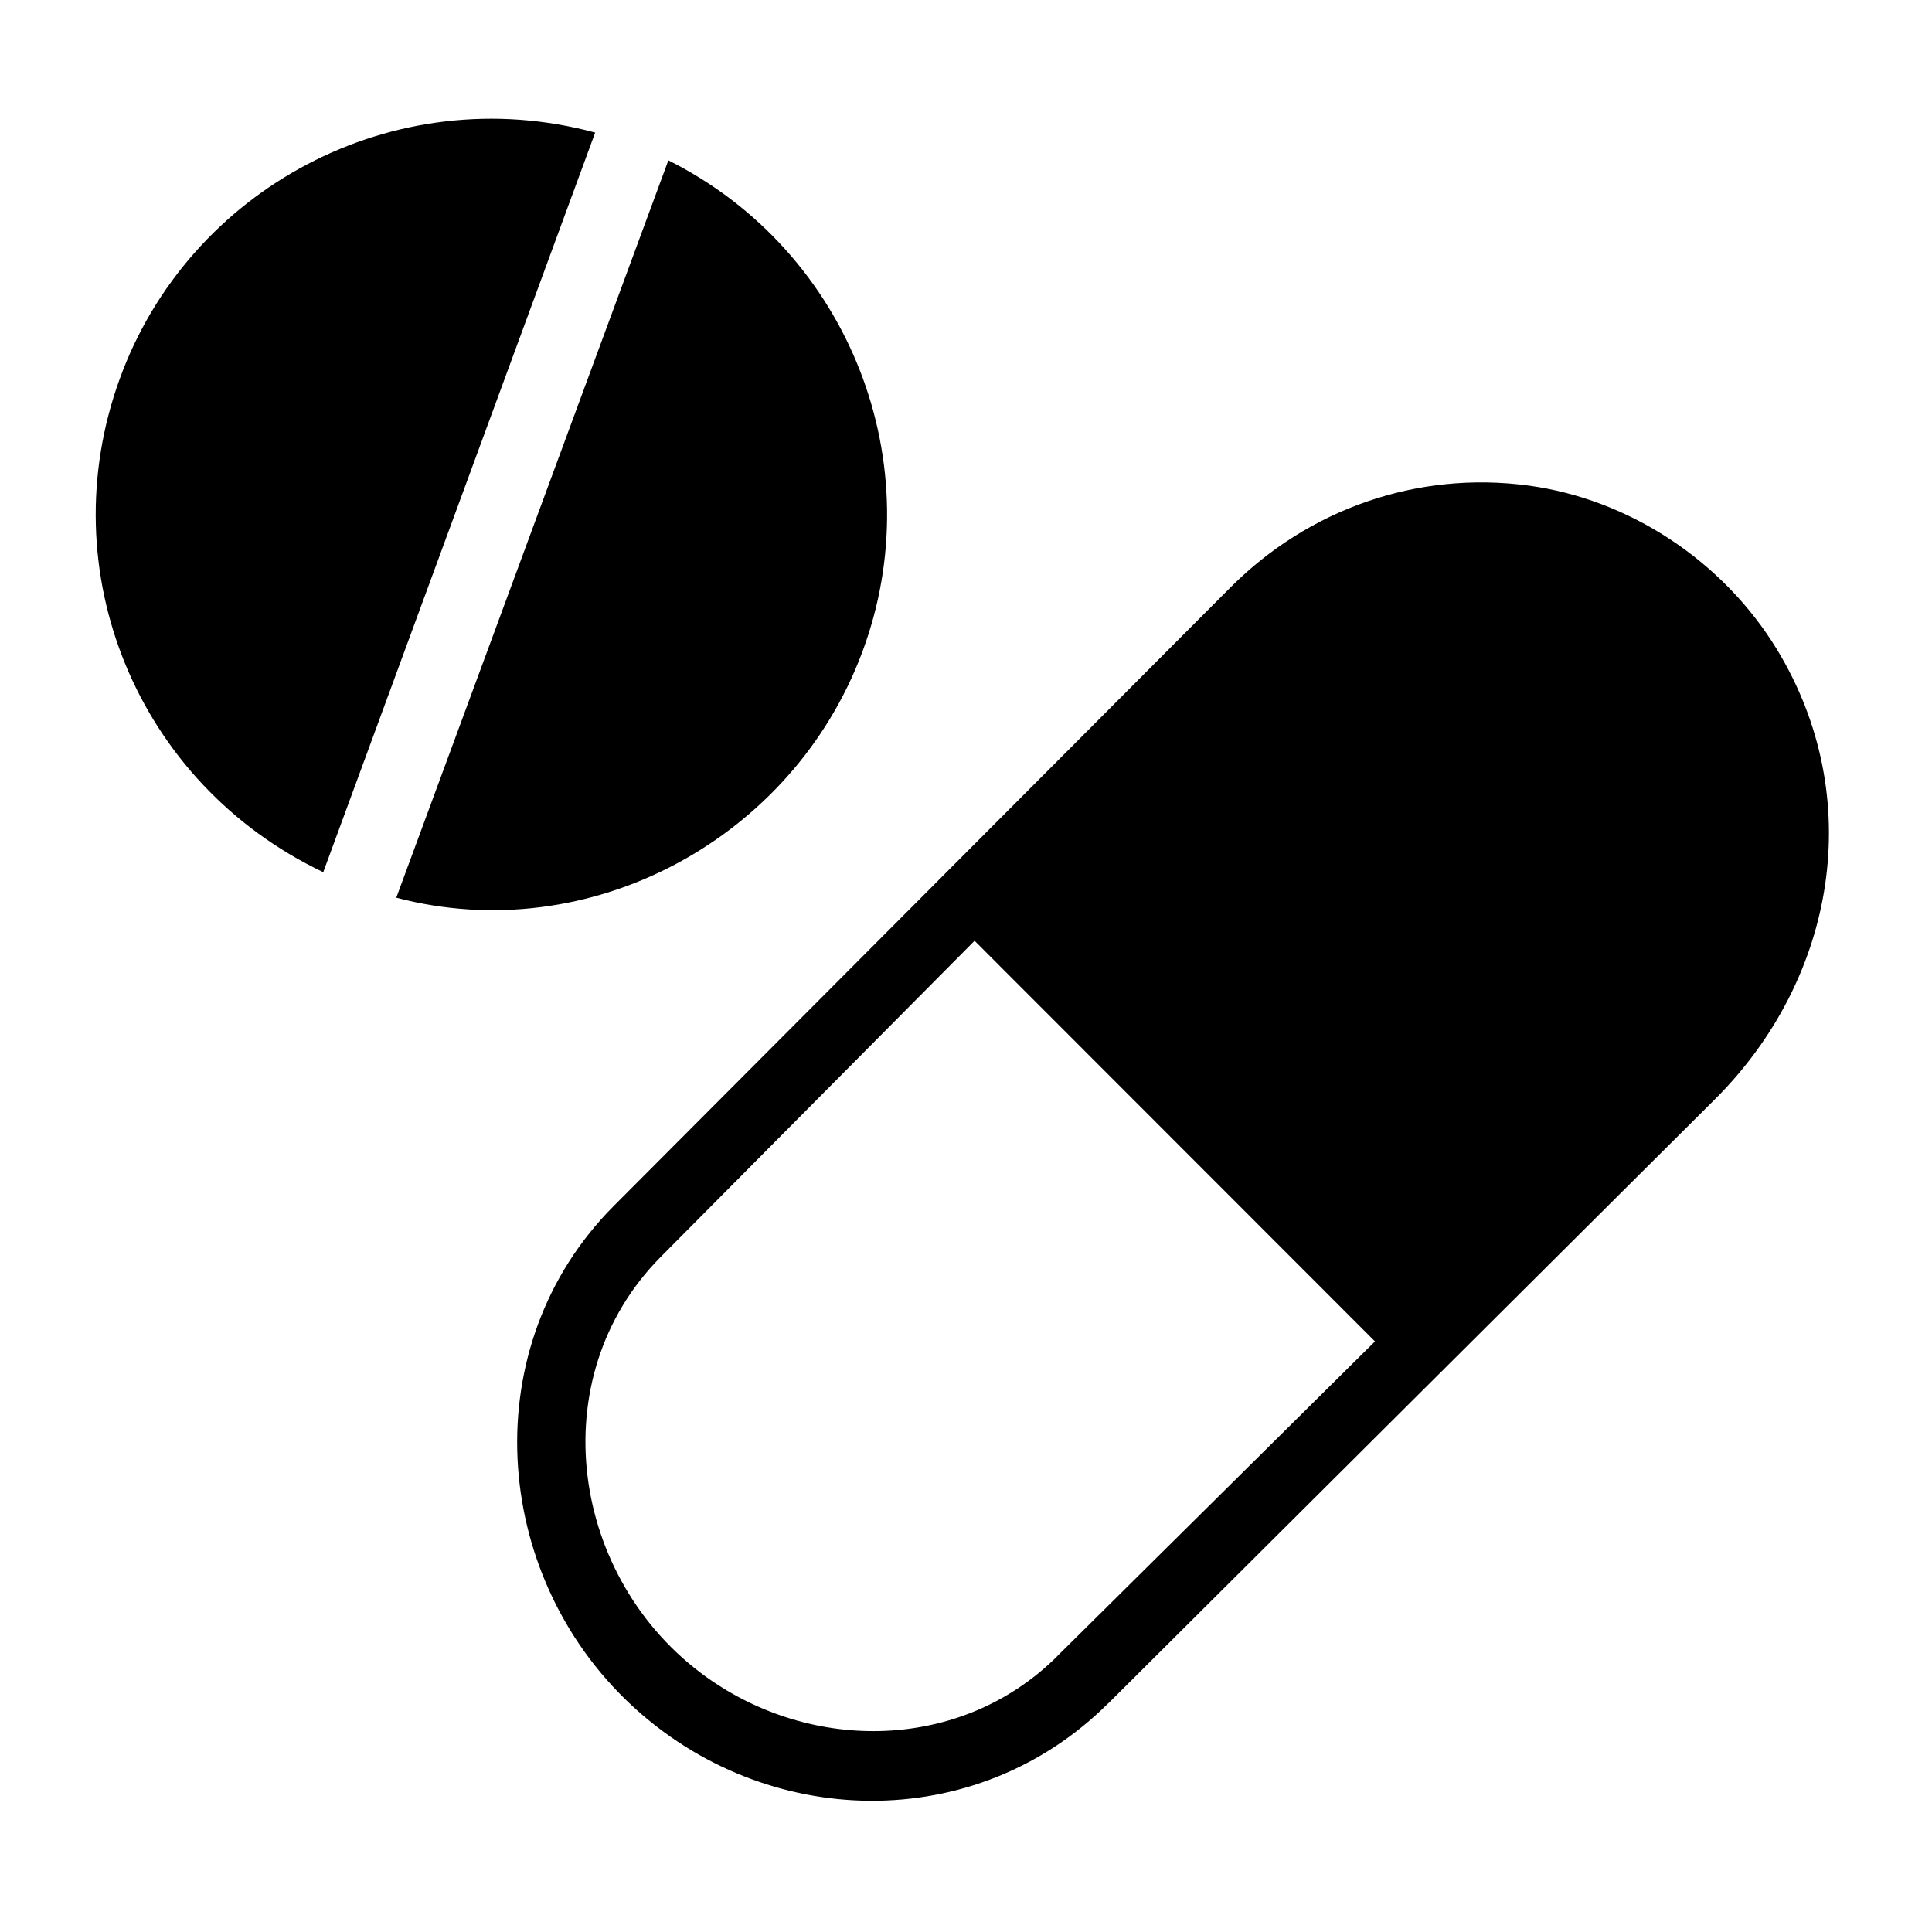
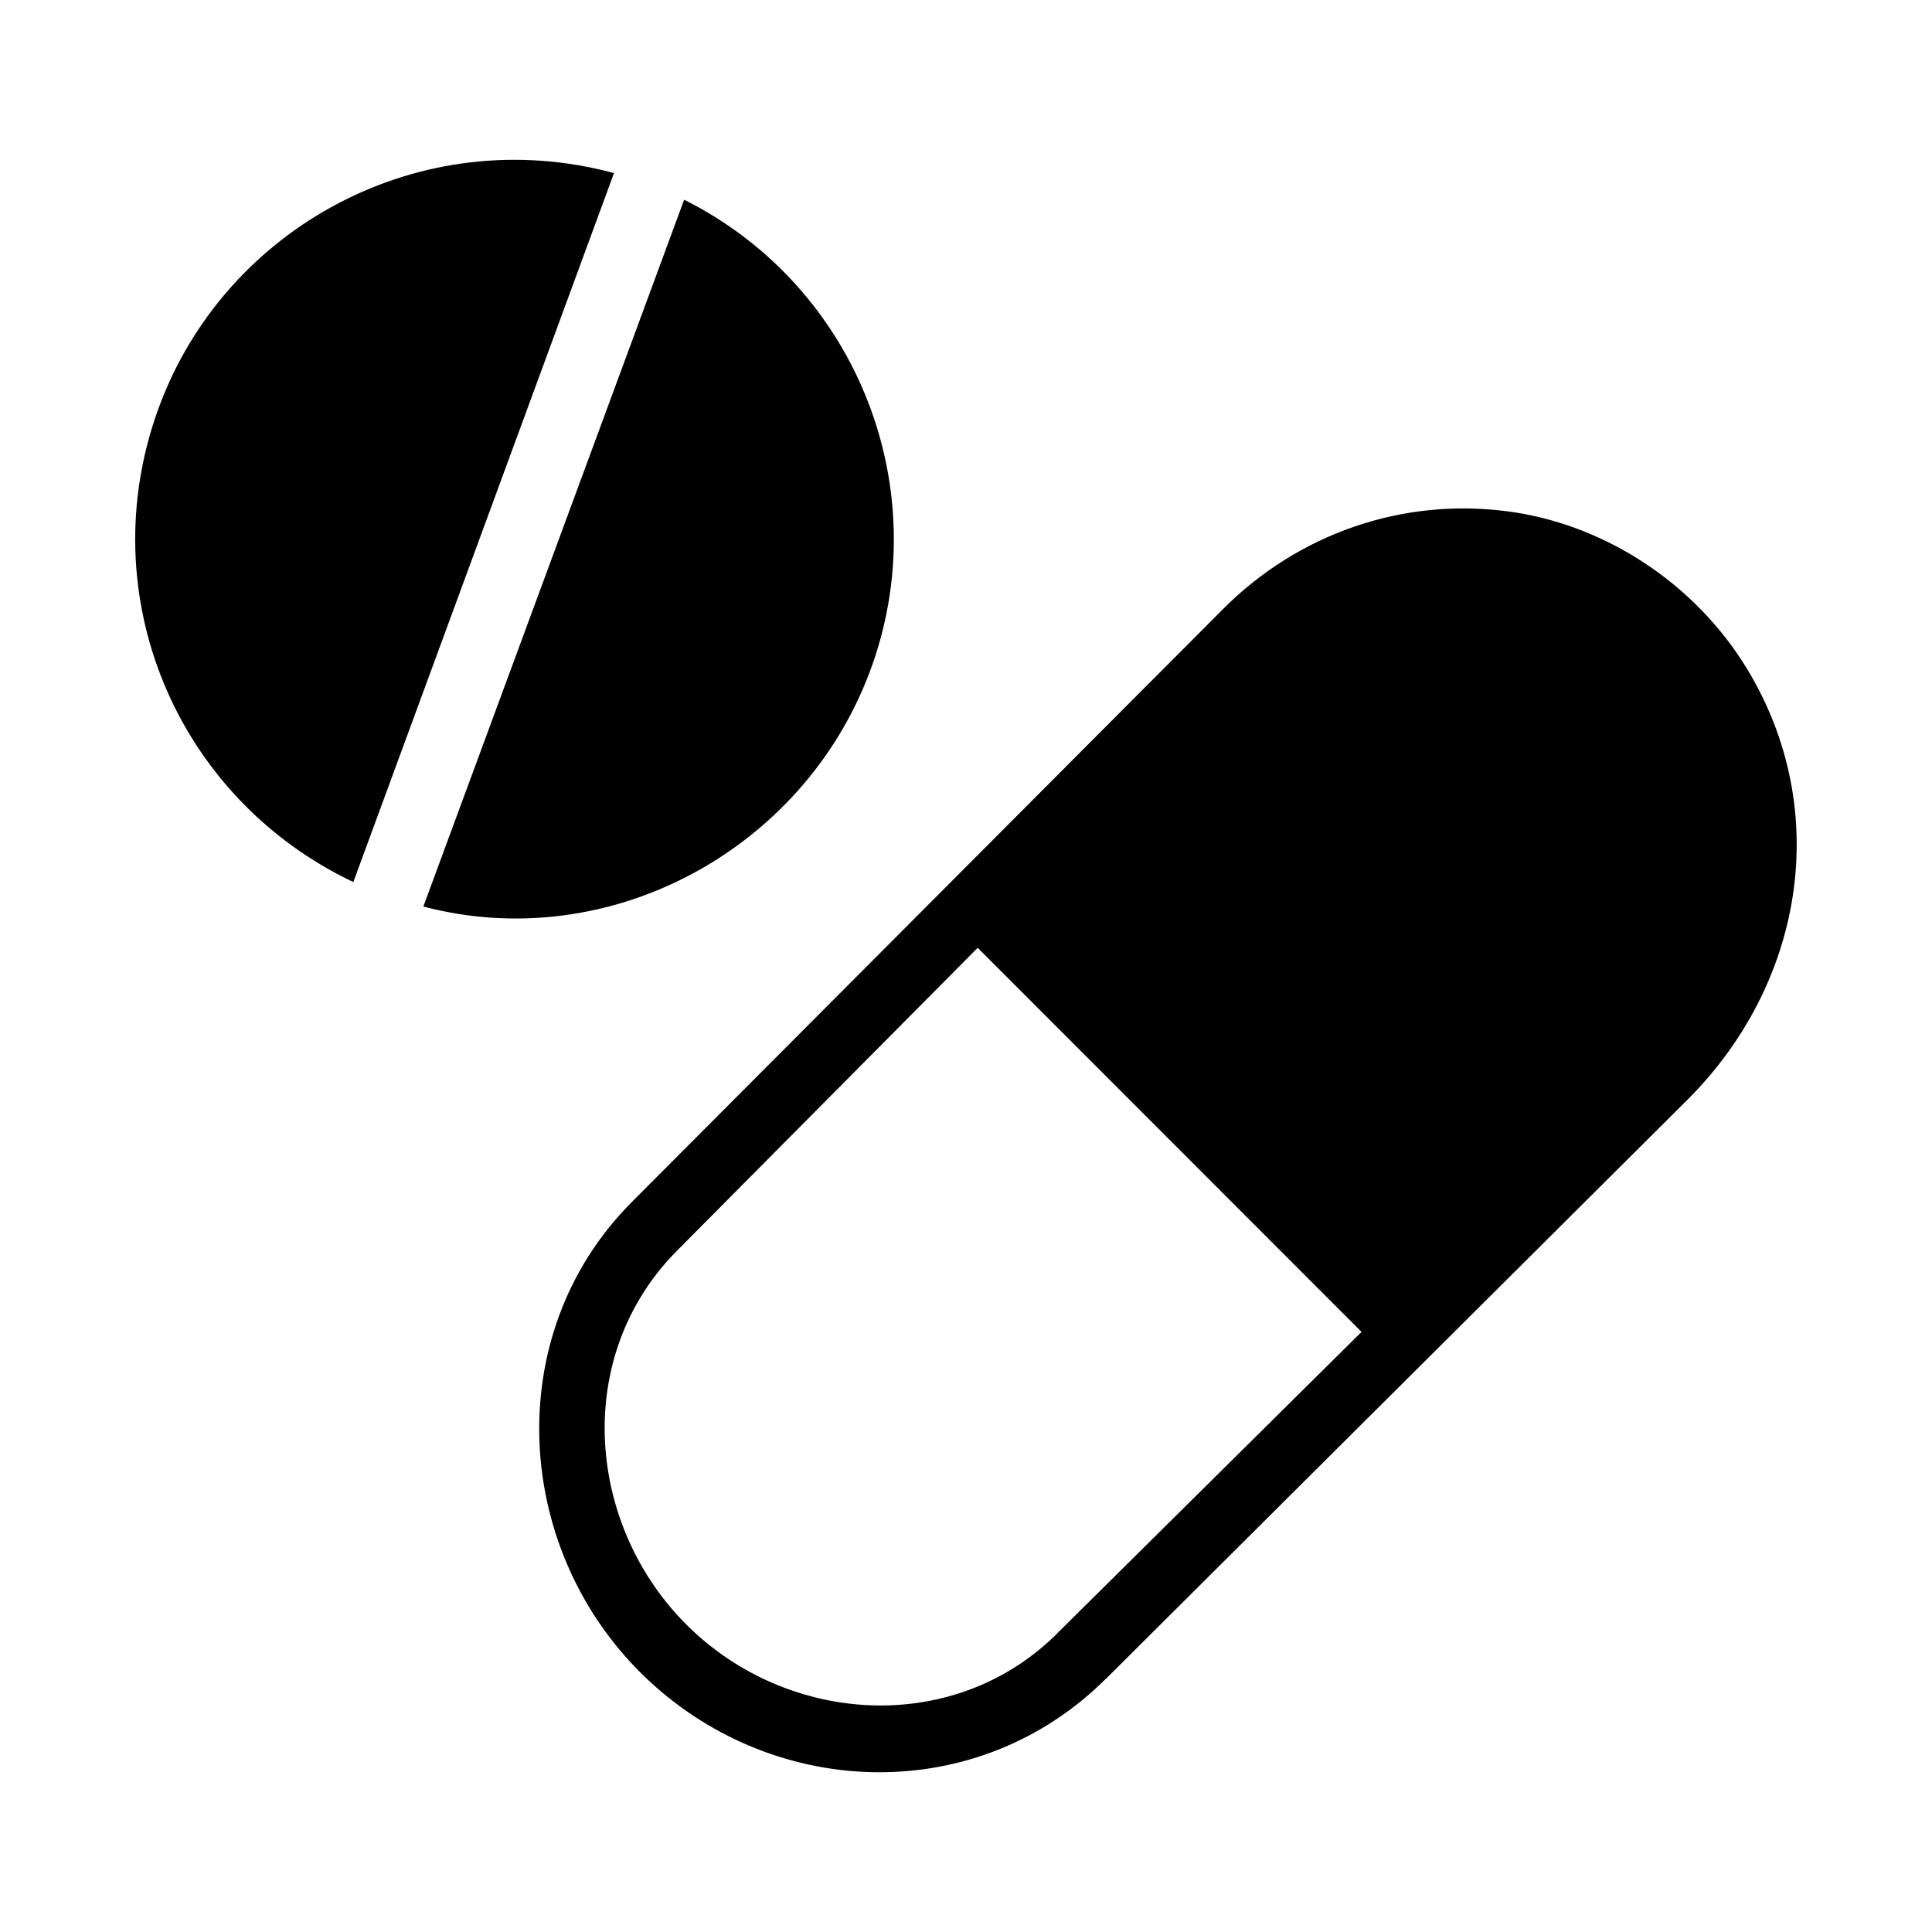
<svg xmlns="http://www.w3.org/2000/svg" viewBox="0 0 160 160" fill="none">
-   <path fill="currentColor" fill-rule="evenodd" clip-rule="evenodd" d="M91.78,141.06c-11.02,10.97-28.38,10.51-39.5.14-11.67-10.88-12.97-29.78-1.45-41.33l51.08-51.23c6.45-6.47,15.44-9.66,24.65-8.43,8.35,1.12,16.13,6.23,20.61,13.59,7.44,12.25,4.89,27.24-5.15,37.24l-50.23,50.02ZM87.53,137.19c-7.91,7.83-20.21,8-29.01,1.71-11.29-8.08-13.75-24.78-3.8-34.81l25.99-26.18,33.16,33.18-26.35,26.1Z" />
-   <path fill="currentColor" d="M49.29,10.98l-22.52,61.25c-15.42-7.34-22.64-24.9-16.86-40.84C15.61,15.65,32.59,6.47,49.29,10.98Z" />
-   <path fill="currentColor" d="M32.82,74.34L55.35,13.28c15.04,7.53,21.89,25.21,16.03,40.8-5.78,15.4-22.53,24.49-38.57,20.26Z" />
+   <g transform="translate(3.5982 3.8091) scale(0.958618)">
+     <path fill="currentColor" fill-rule="evenodd" clip-rule="evenodd" d="M91.78,141.06c-11.02,10.97-28.38,10.51-39.5.14-11.67-10.88-12.97-29.78-1.45-41.33l51.08-51.23c6.45-6.47,15.44-9.66,24.65-8.43,8.35,1.12,16.13,6.23,20.61,13.59,7.44,12.25,4.89,27.24-5.15,37.24l-50.23,50.02ZM87.53,137.19c-7.91,7.83-20.21,8-29.01,1.71-11.29-8.08-13.75-24.78-3.8-34.81l25.99-26.18,33.16,33.18-26.35,26.1Z" />
+     <path fill="currentColor" d="M49.29,10.98l-22.52,61.25c-15.42-7.34-22.64-24.9-16.86-40.84C15.61,15.65,32.59,6.47,49.29,10.98Z" />
+     <path fill="currentColor" d="M32.82,74.34L55.35,13.28c15.04,7.53,21.89,25.21,16.03,40.8-5.78,15.4-22.53,24.49-38.57,20.26Z" />
+   </g>
</svg>
